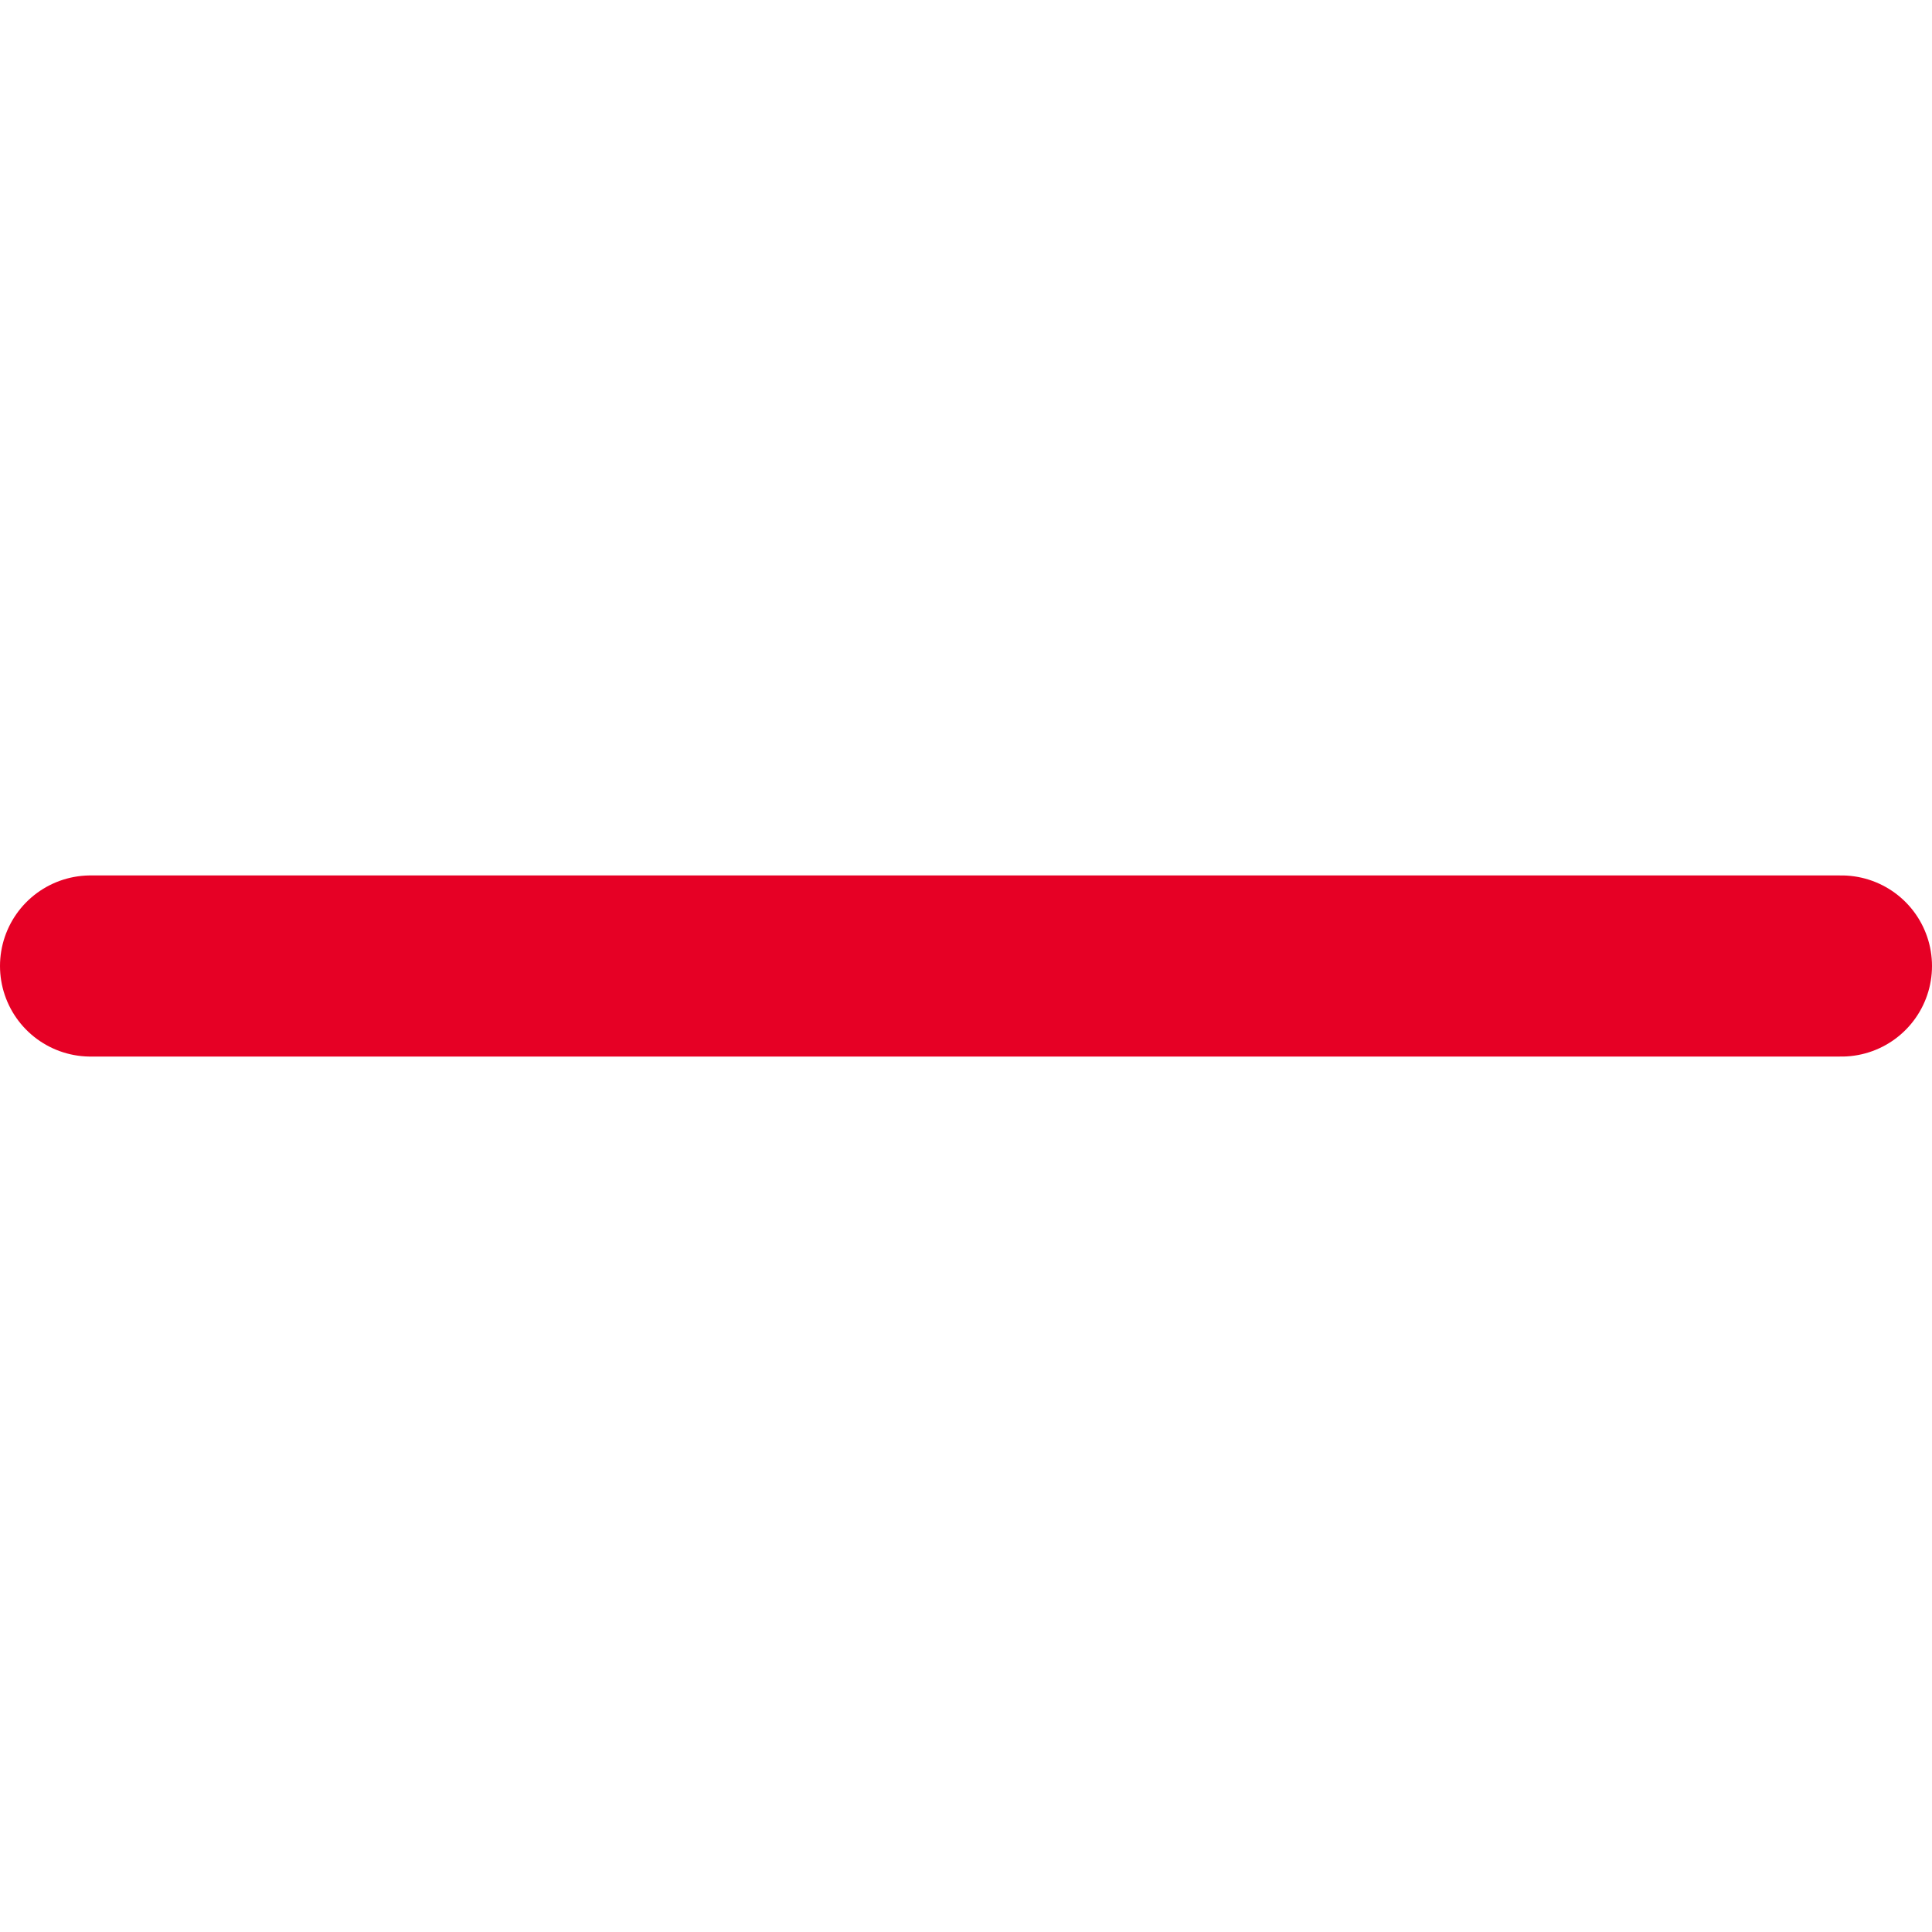
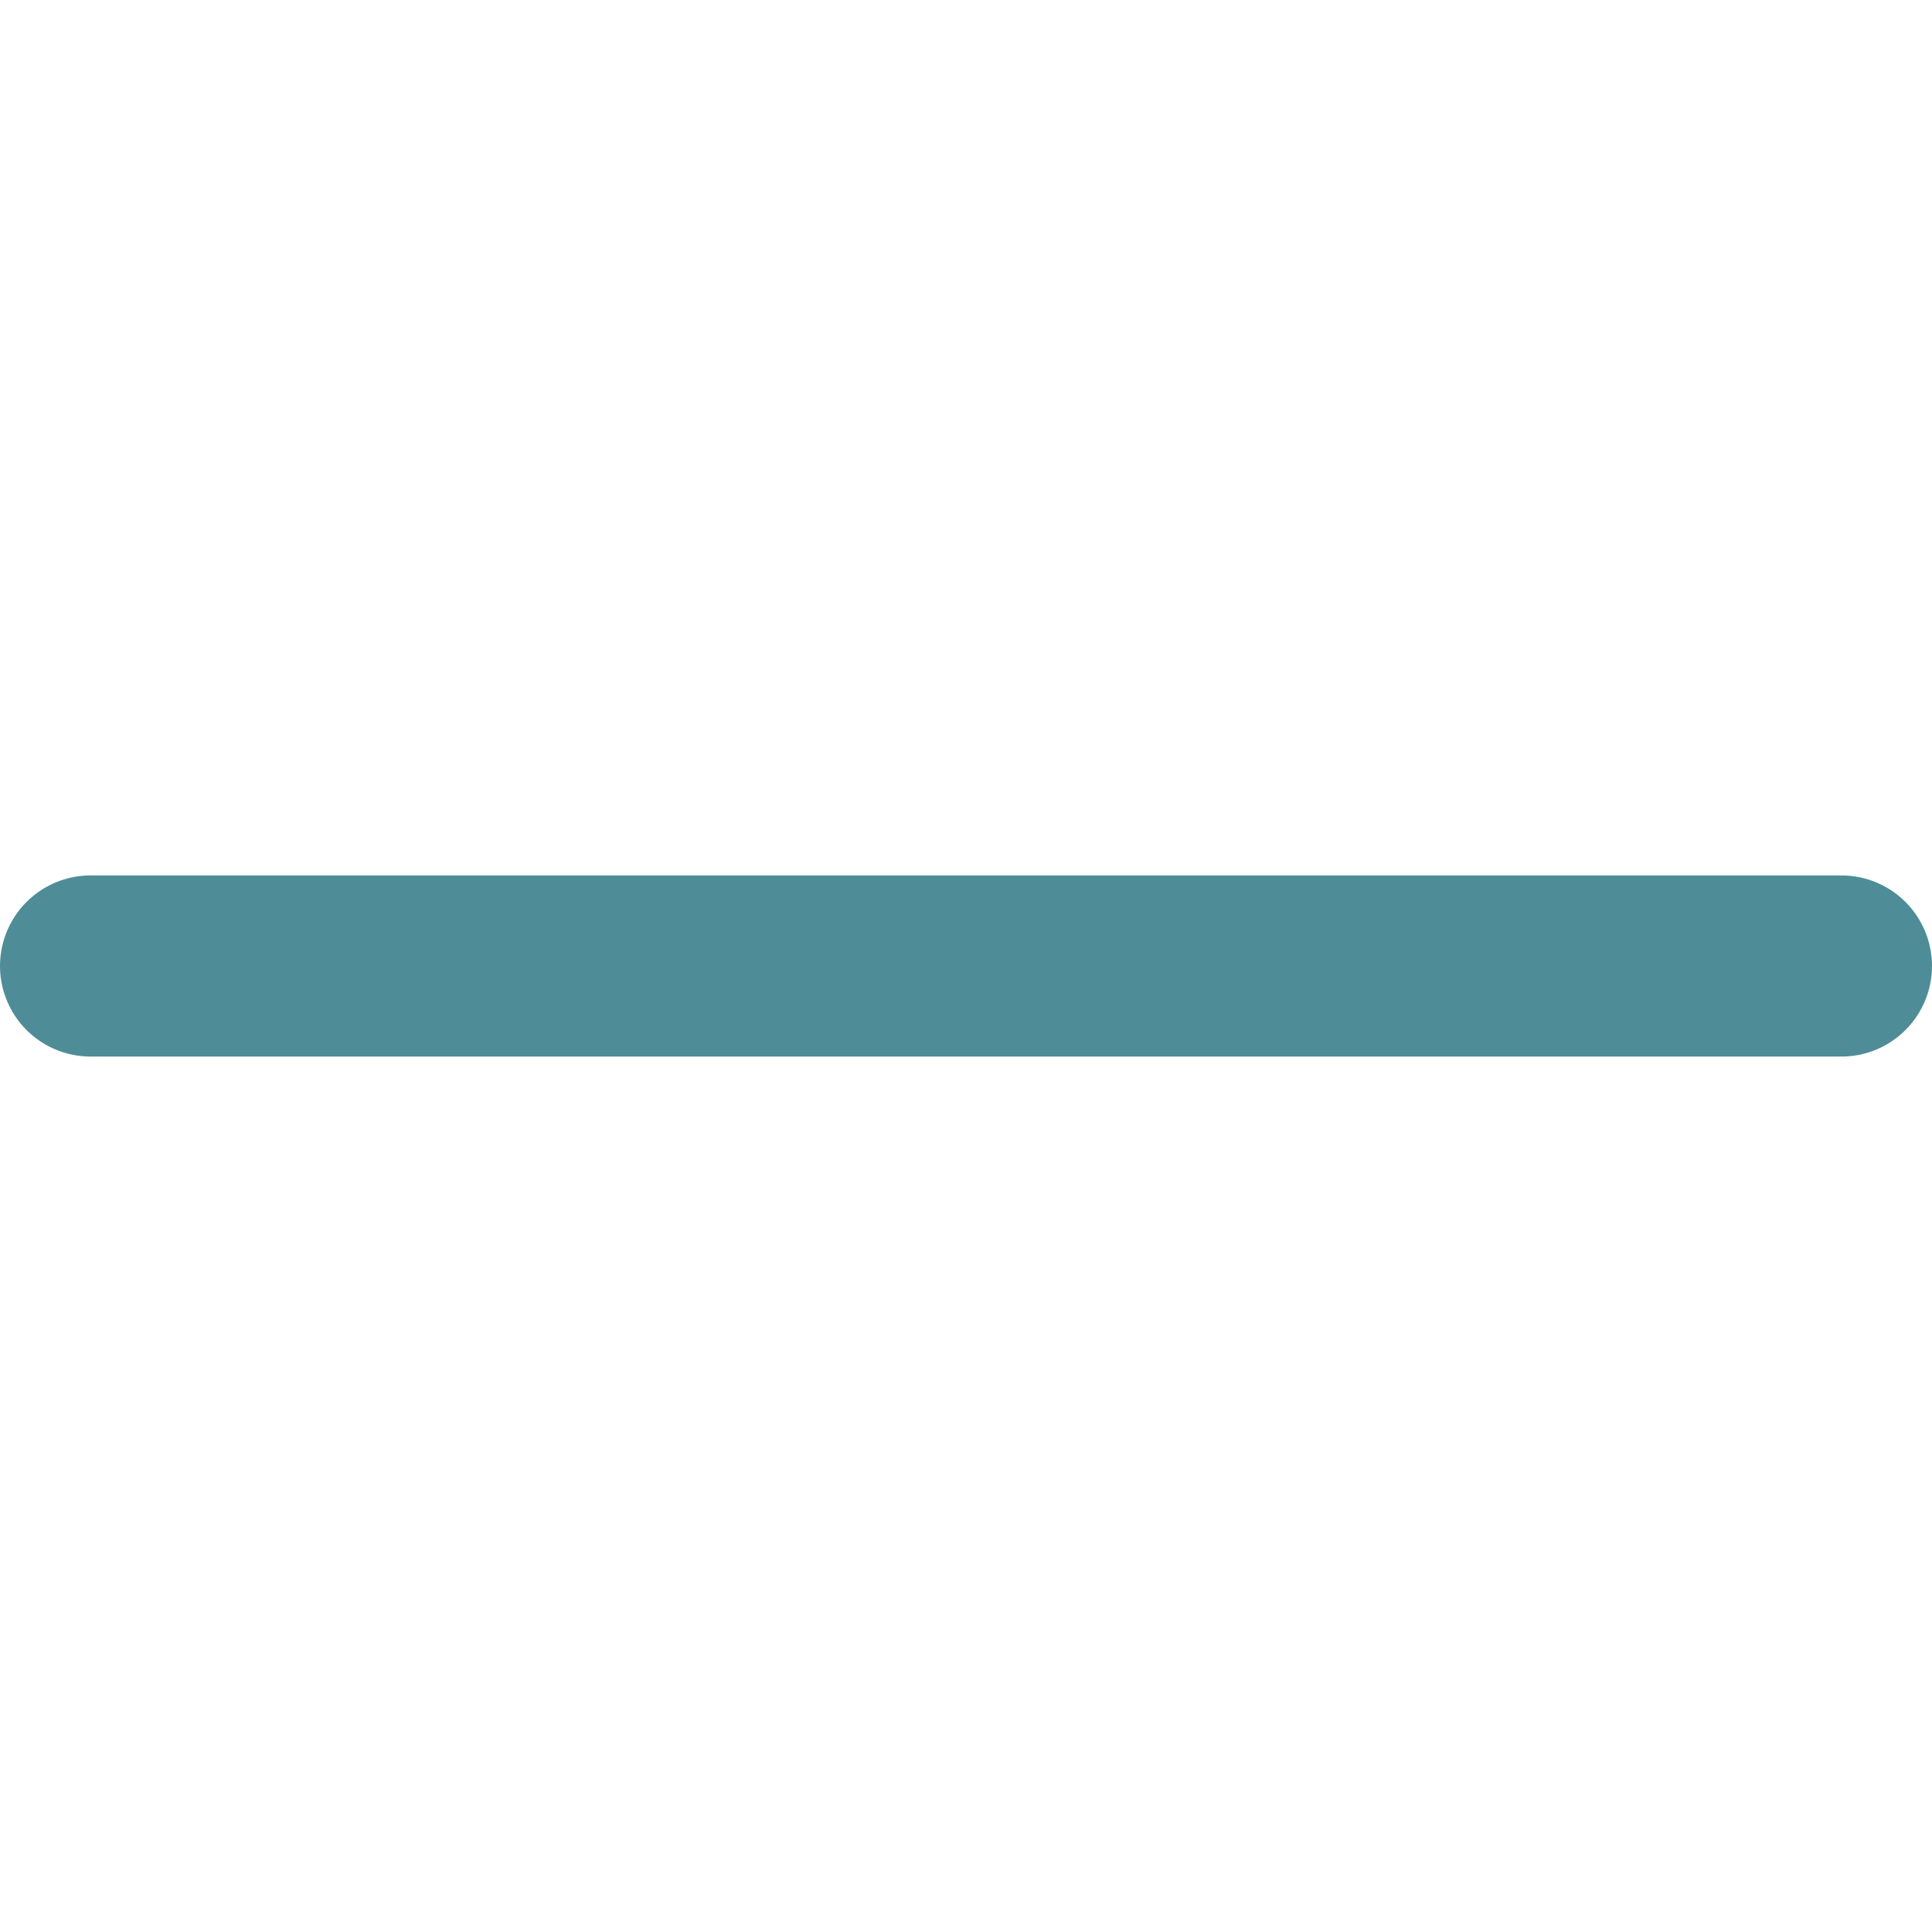
<svg xmlns="http://www.w3.org/2000/svg" preserveAspectRatio="none" overflow="visible" style="display: block;" width="16" height="16" viewBox="0 0 16 16" fill="none">
  <g id="Minus">
-     <path id="Vector" d="M15.25 8H0.75" stroke-width="1.5" stroke-linecap="round" stroke-linejoin="round" stroke="#E60025" />
+     <path id="Vector" d="M15.25 8H0.75" stroke-width="1.5" stroke-linecap="round" stroke-linejoin="round" stroke="#4e8d97" />
  </g>
</svg>
